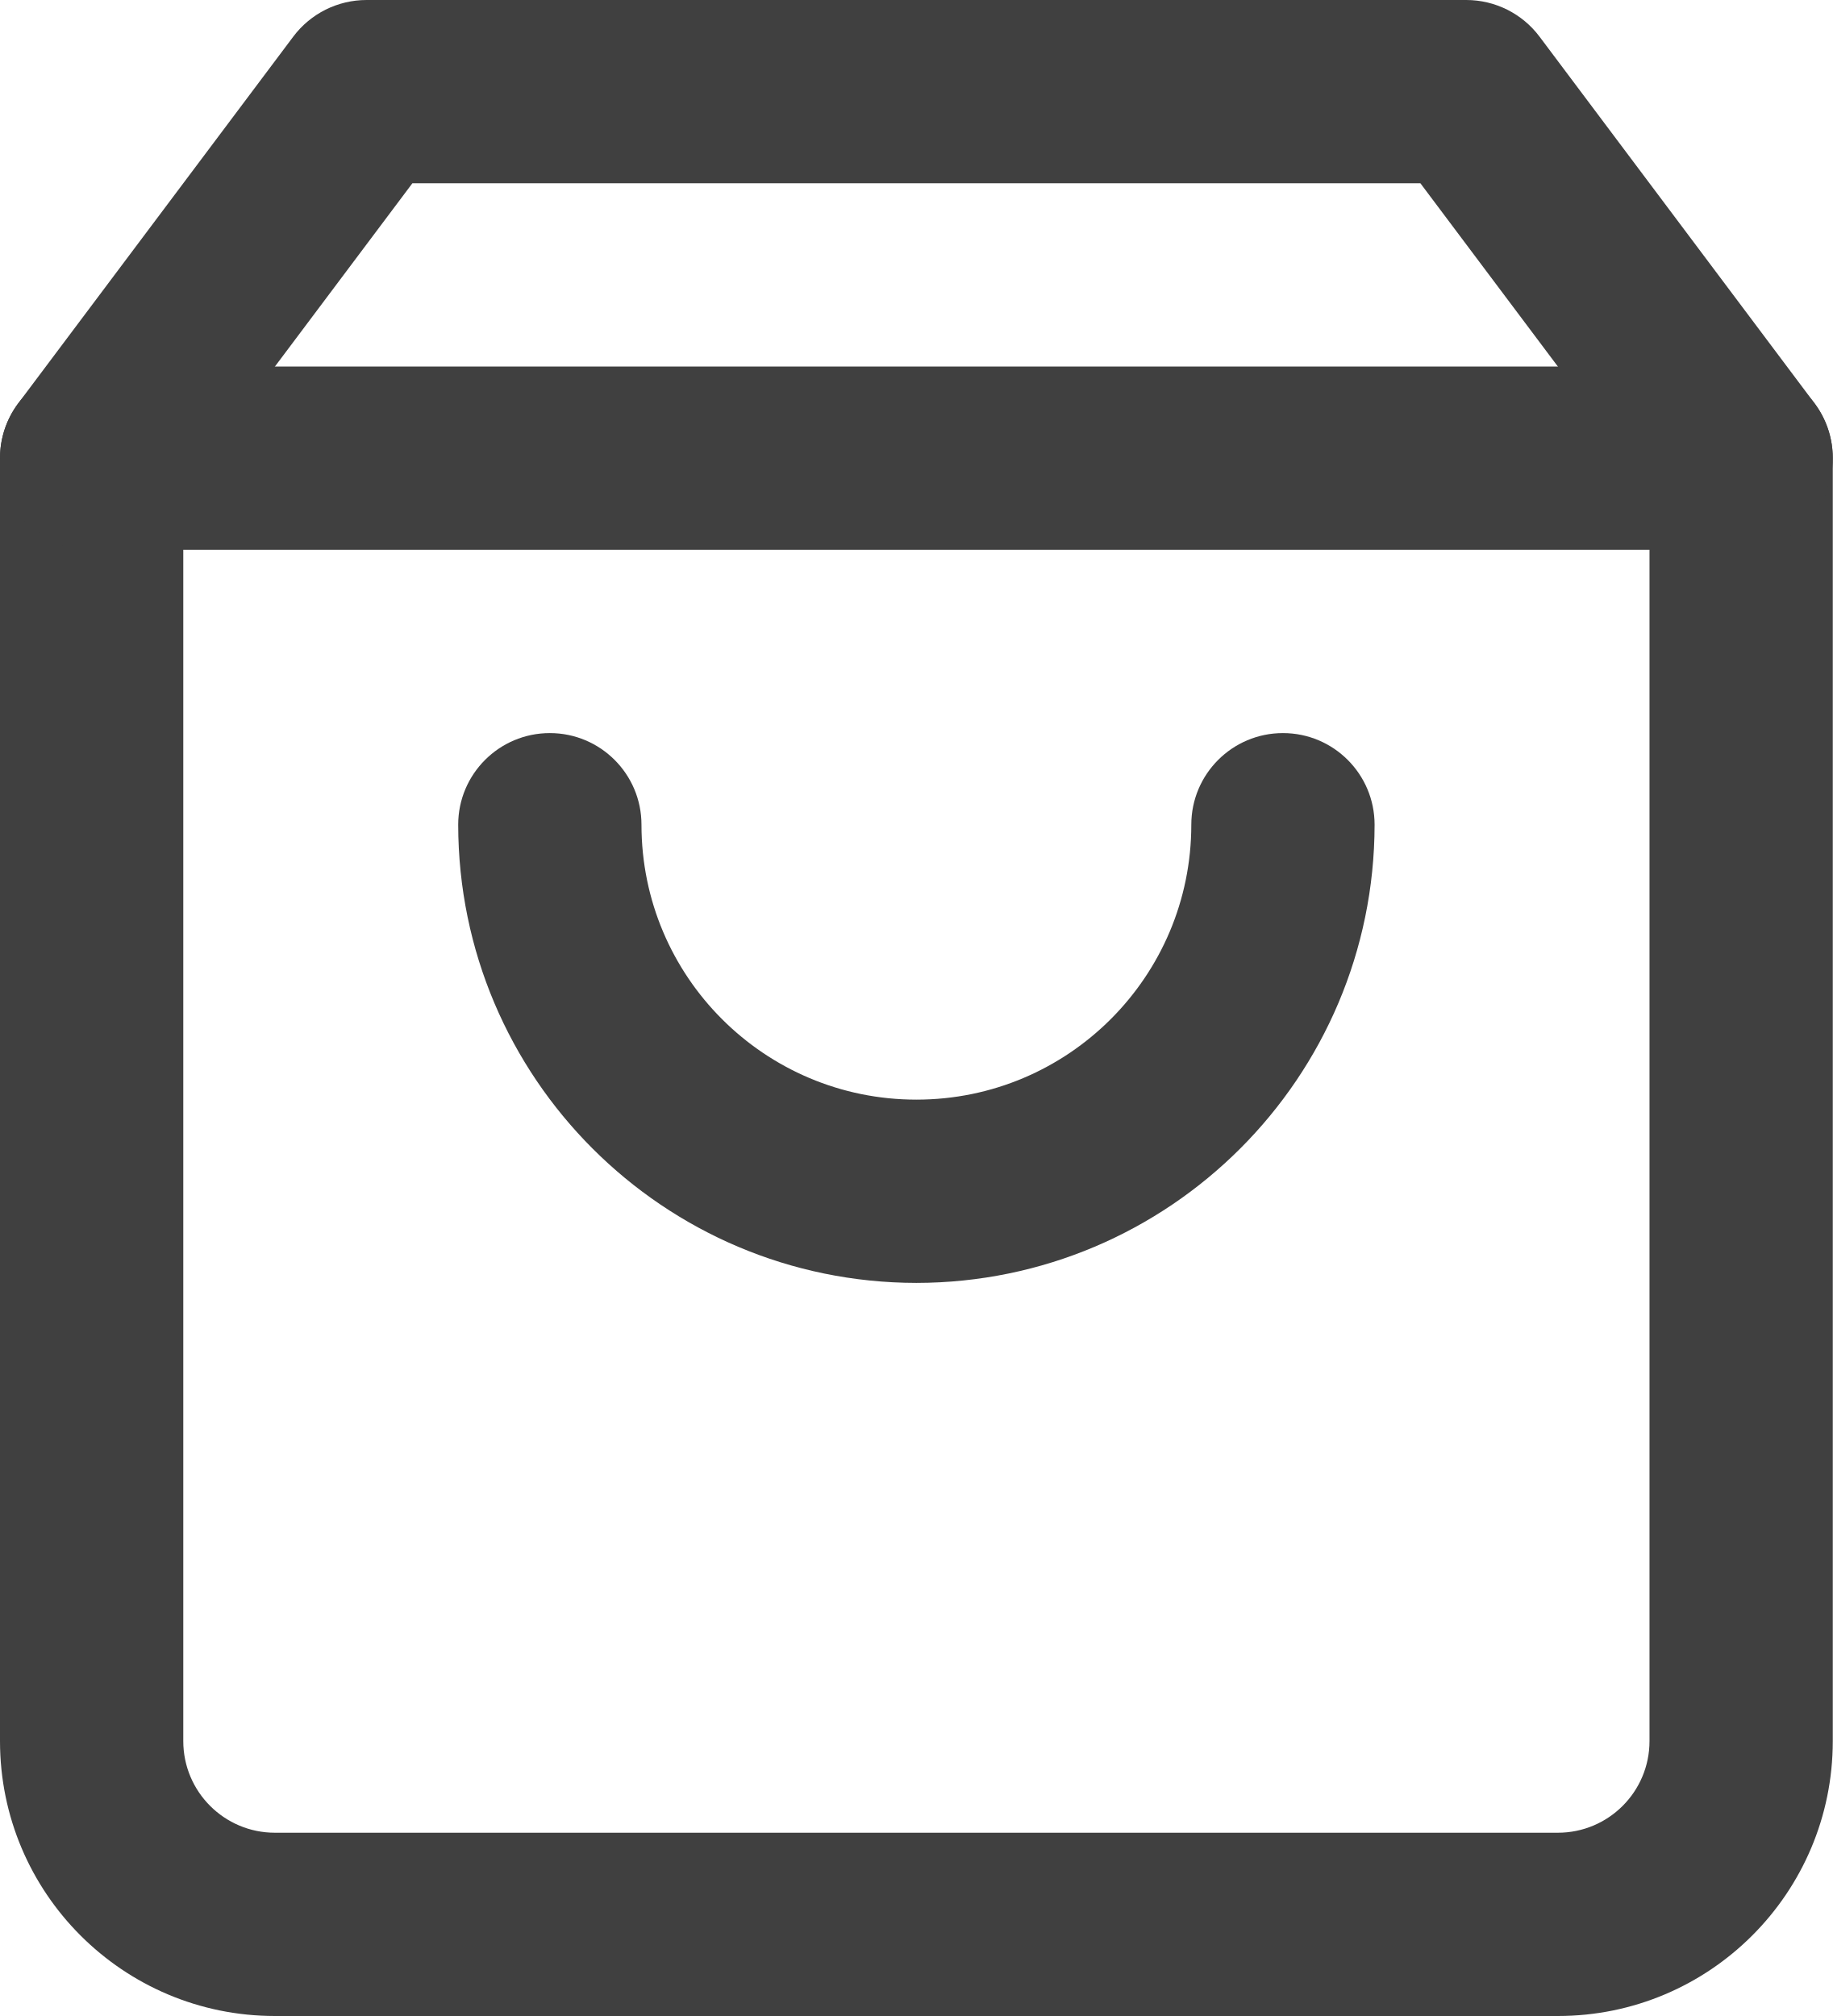
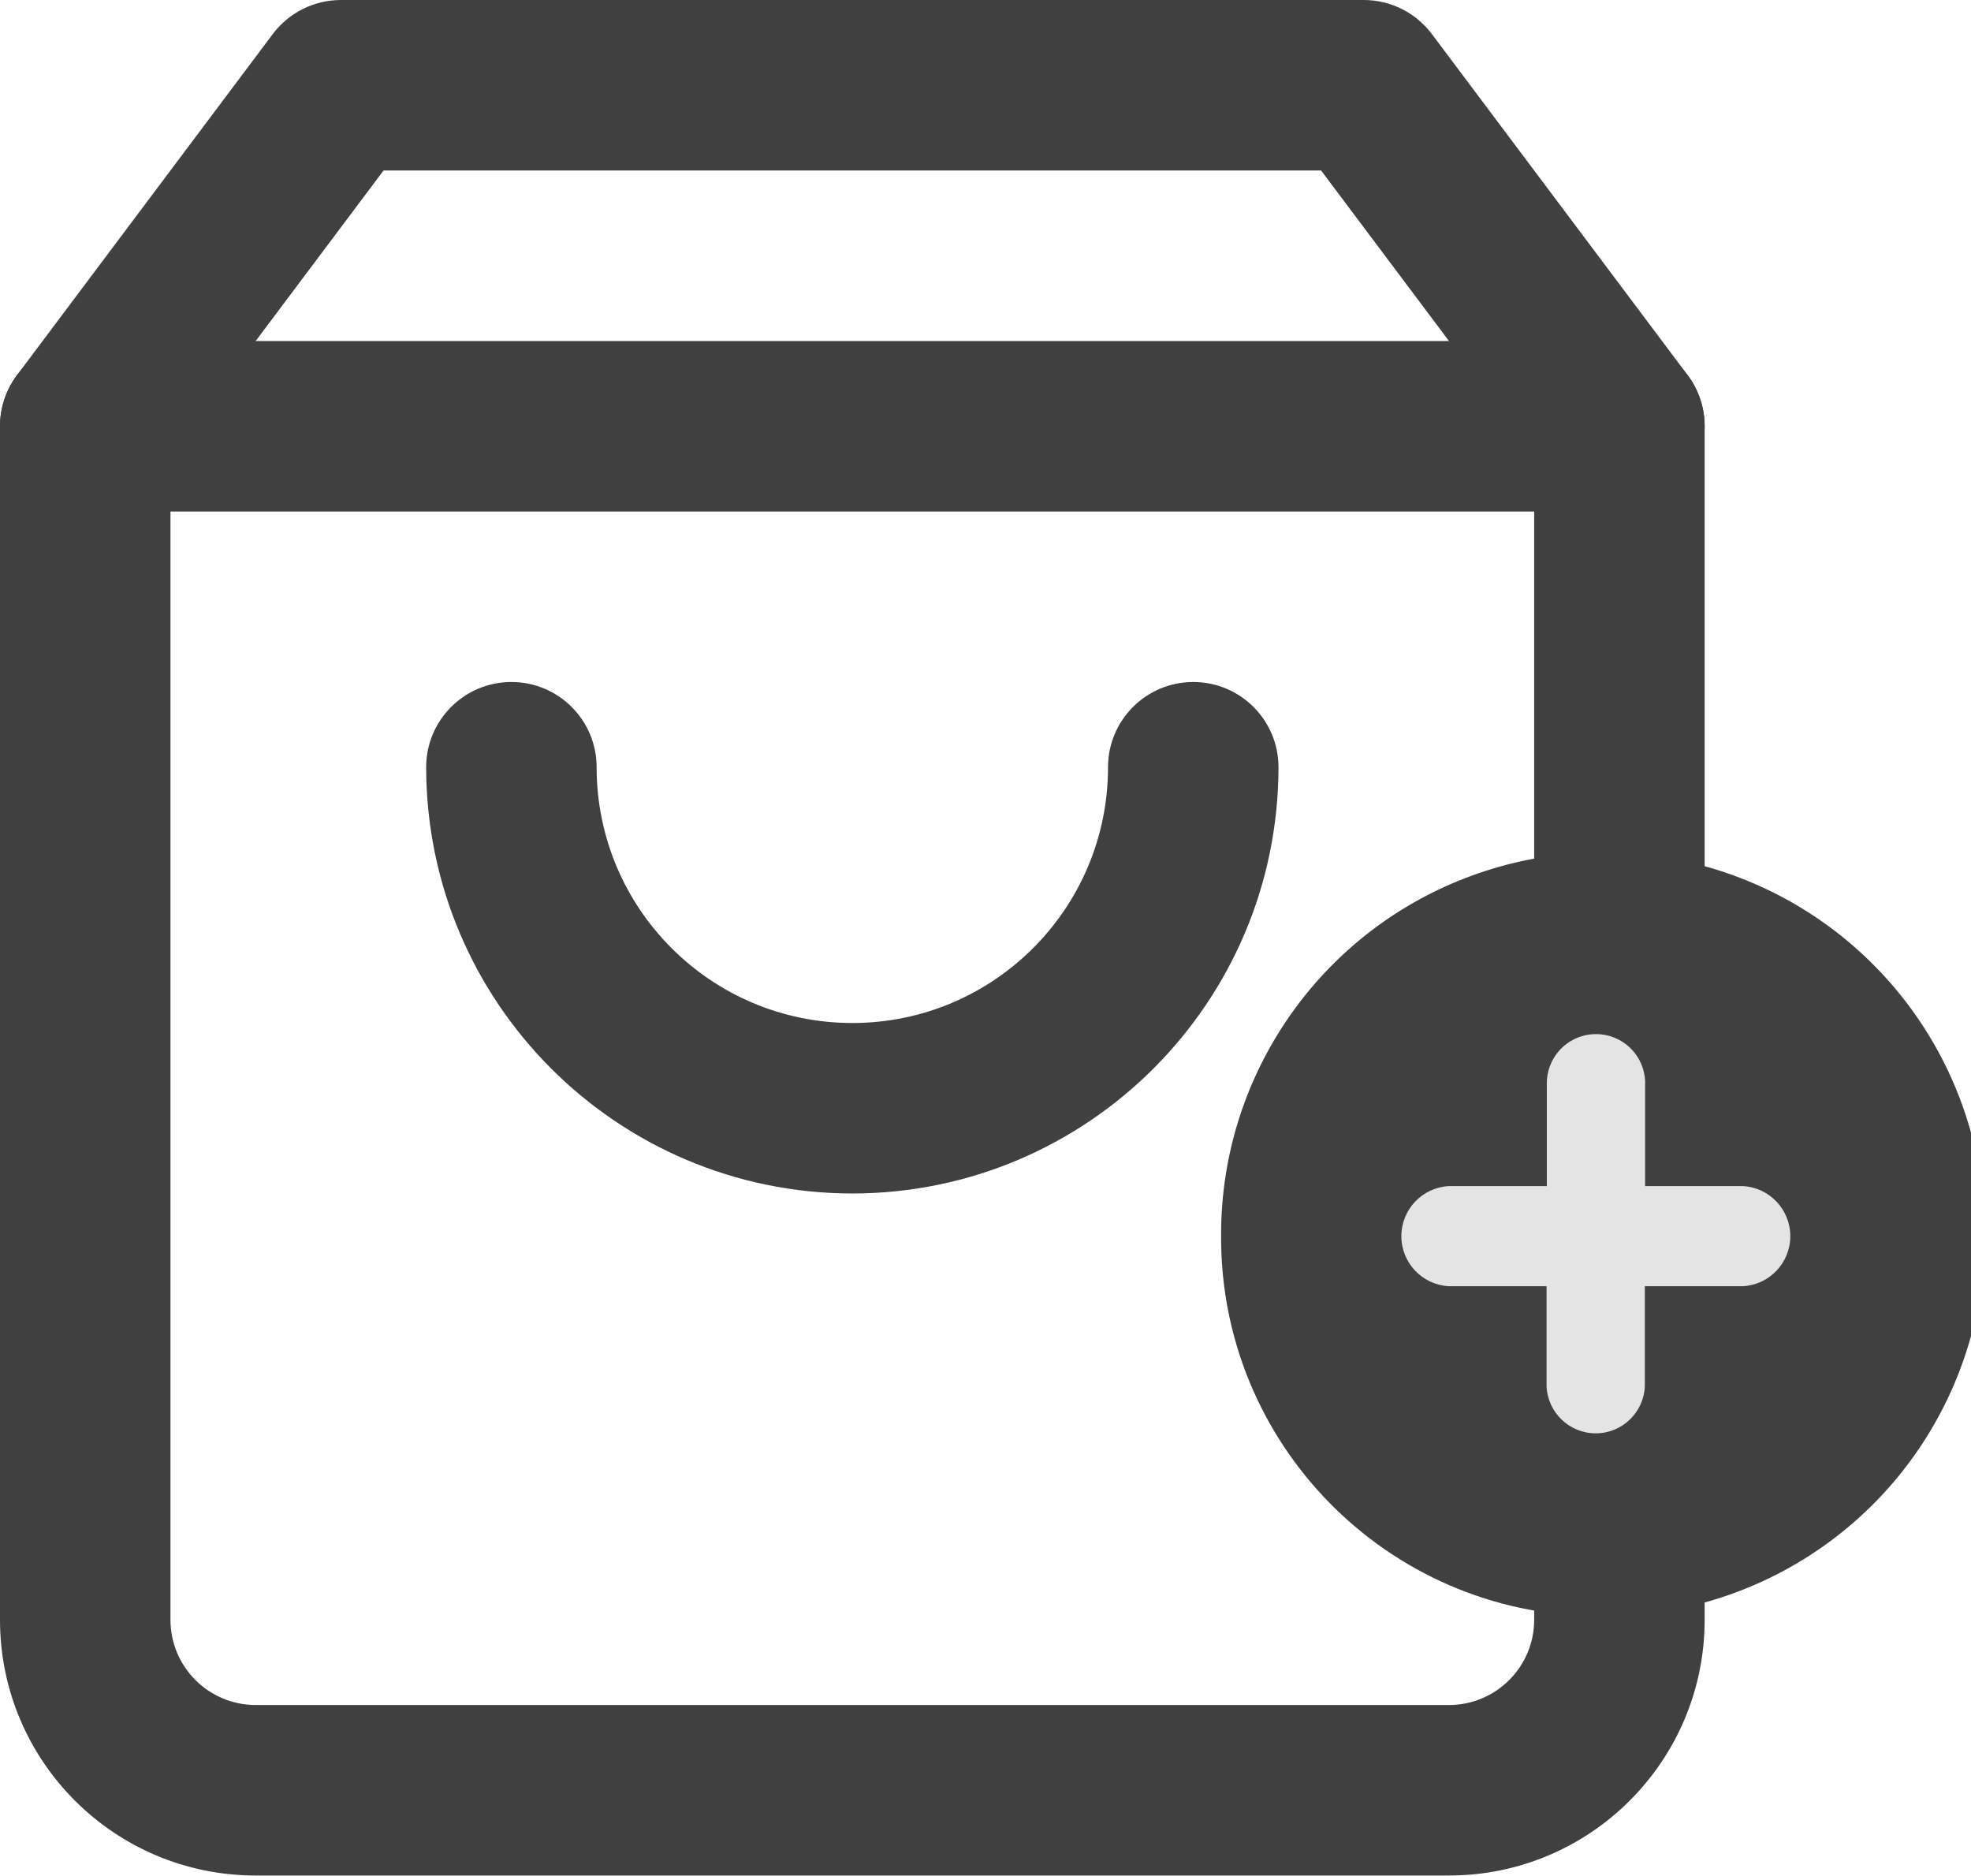
- <svg xmlns="http://www.w3.org/2000/svg" id="icono-shopping-bag-ppal" width="20" height="22" viewBox="0 0 20 22">
-   <path id="Trazado_28280" data-name="Trazado 28280" d="M423.016,563.172h-14a3,3,0,0,1-3-3v-14a1,1,0,0,1,.2-.6l3-4a1,1,0,0,1,.8-.4h12a1,1,0,0,1,.8.4l3,4a1,1,0,0,1,.2.6v14a3,3,0,0,1-3,3m-15-16.667v13.667a1,1,0,0,0,1,1h14a1,1,0,0,0,1-1V546.505l-2.5-3.333h-11Z" transform="translate(-406.016 -541.172)" fill="#404040" />
-   <path id="Trazado_28281" data-name="Trazado 28281" d="M425.016,547.172h-18a1,1,0,0,1,0-2h18a1,1,0,0,1,0,2" transform="translate(-406.016 -541.172)" fill="#404040" />
-   <path id="Trazado_28282" data-name="Trazado 28282" d="M416.016,555.172a5.006,5.006,0,0,1-5-5,1,1,0,0,1,2,0,3,3,0,0,0,6,0,1,1,0,0,1,2,0,5.006,5.006,0,0,1-5,5" transform="translate(-406.016 -541.172)" fill="#404040" />
+ <svg xmlns="http://www.w3.org/2000/svg" width="23.125" height="22" viewBox="0 0 23.125 22">
+   <g id="Grupo_26303" data-name="Grupo 26303" transform="translate(16739.271 -4669.59)">
+     <g id="icono-shopping-bag-ppal" transform="translate(-16739.271 4669.59)">
+       <path id="Trazado_28280" data-name="Trazado 28280" d="M423.016,563.172h-14a3,3,0,0,1-3-3v-14a1,1,0,0,1,.2-.6l3-4a1,1,0,0,1,.8-.4h12a1,1,0,0,1,.8.4l3,4a1,1,0,0,1,.2.6v14a3,3,0,0,1-3,3m-15-16.667v13.667a1,1,0,0,0,1,1h14a1,1,0,0,0,1-1V546.505l-2.5-3.333h-11Z" transform="translate(-406.016 -541.172)" fill="#404040" />
+       <path id="Trazado_28281" data-name="Trazado 28281" d="M425.016,547.172h-18a1,1,0,0,1,0-2h18a1,1,0,0,1,0,2" transform="translate(-406.016 -541.172)" fill="#404040" />
+       <path id="Trazado_28282" data-name="Trazado 28282" d="M416.016,555.172a5.006,5.006,0,0,1-5-5,1,1,0,0,1,2,0,3,3,0,0,0,6,0,1,1,0,0,1,2,0,5.006,5.006,0,0,1-5,5" transform="translate(-406.016 -541.172)" fill="#404040" />
+     </g>
+     <path id="Trazado_38660" data-name="Trazado 38660" d="M20.633,24.091a4.48,4.48,0,1,0-4.4-4.48,4.441,4.441,0,0,0,4.4,4.48" transform="translate(-16741.178 4664.457)" fill="#404040" />
+     <path id="Trazado_38661" data-name="Trazado 38661" d="M24.51,21.134H23.356V19.96a.577.577,0,1,0-1.153-.043c0,.015,0,.029,0,.043v1.174H21.05a.588.588,0,0,0,0,1.174H22.2v1.173a.577.577,0,0,0,1.153,0V22.308h1.153a.588.588,0,0,0,0-1.174" transform="translate(-16743.326 4662.369)" fill="#e4e4e4" />
+   </g>
</svg>
